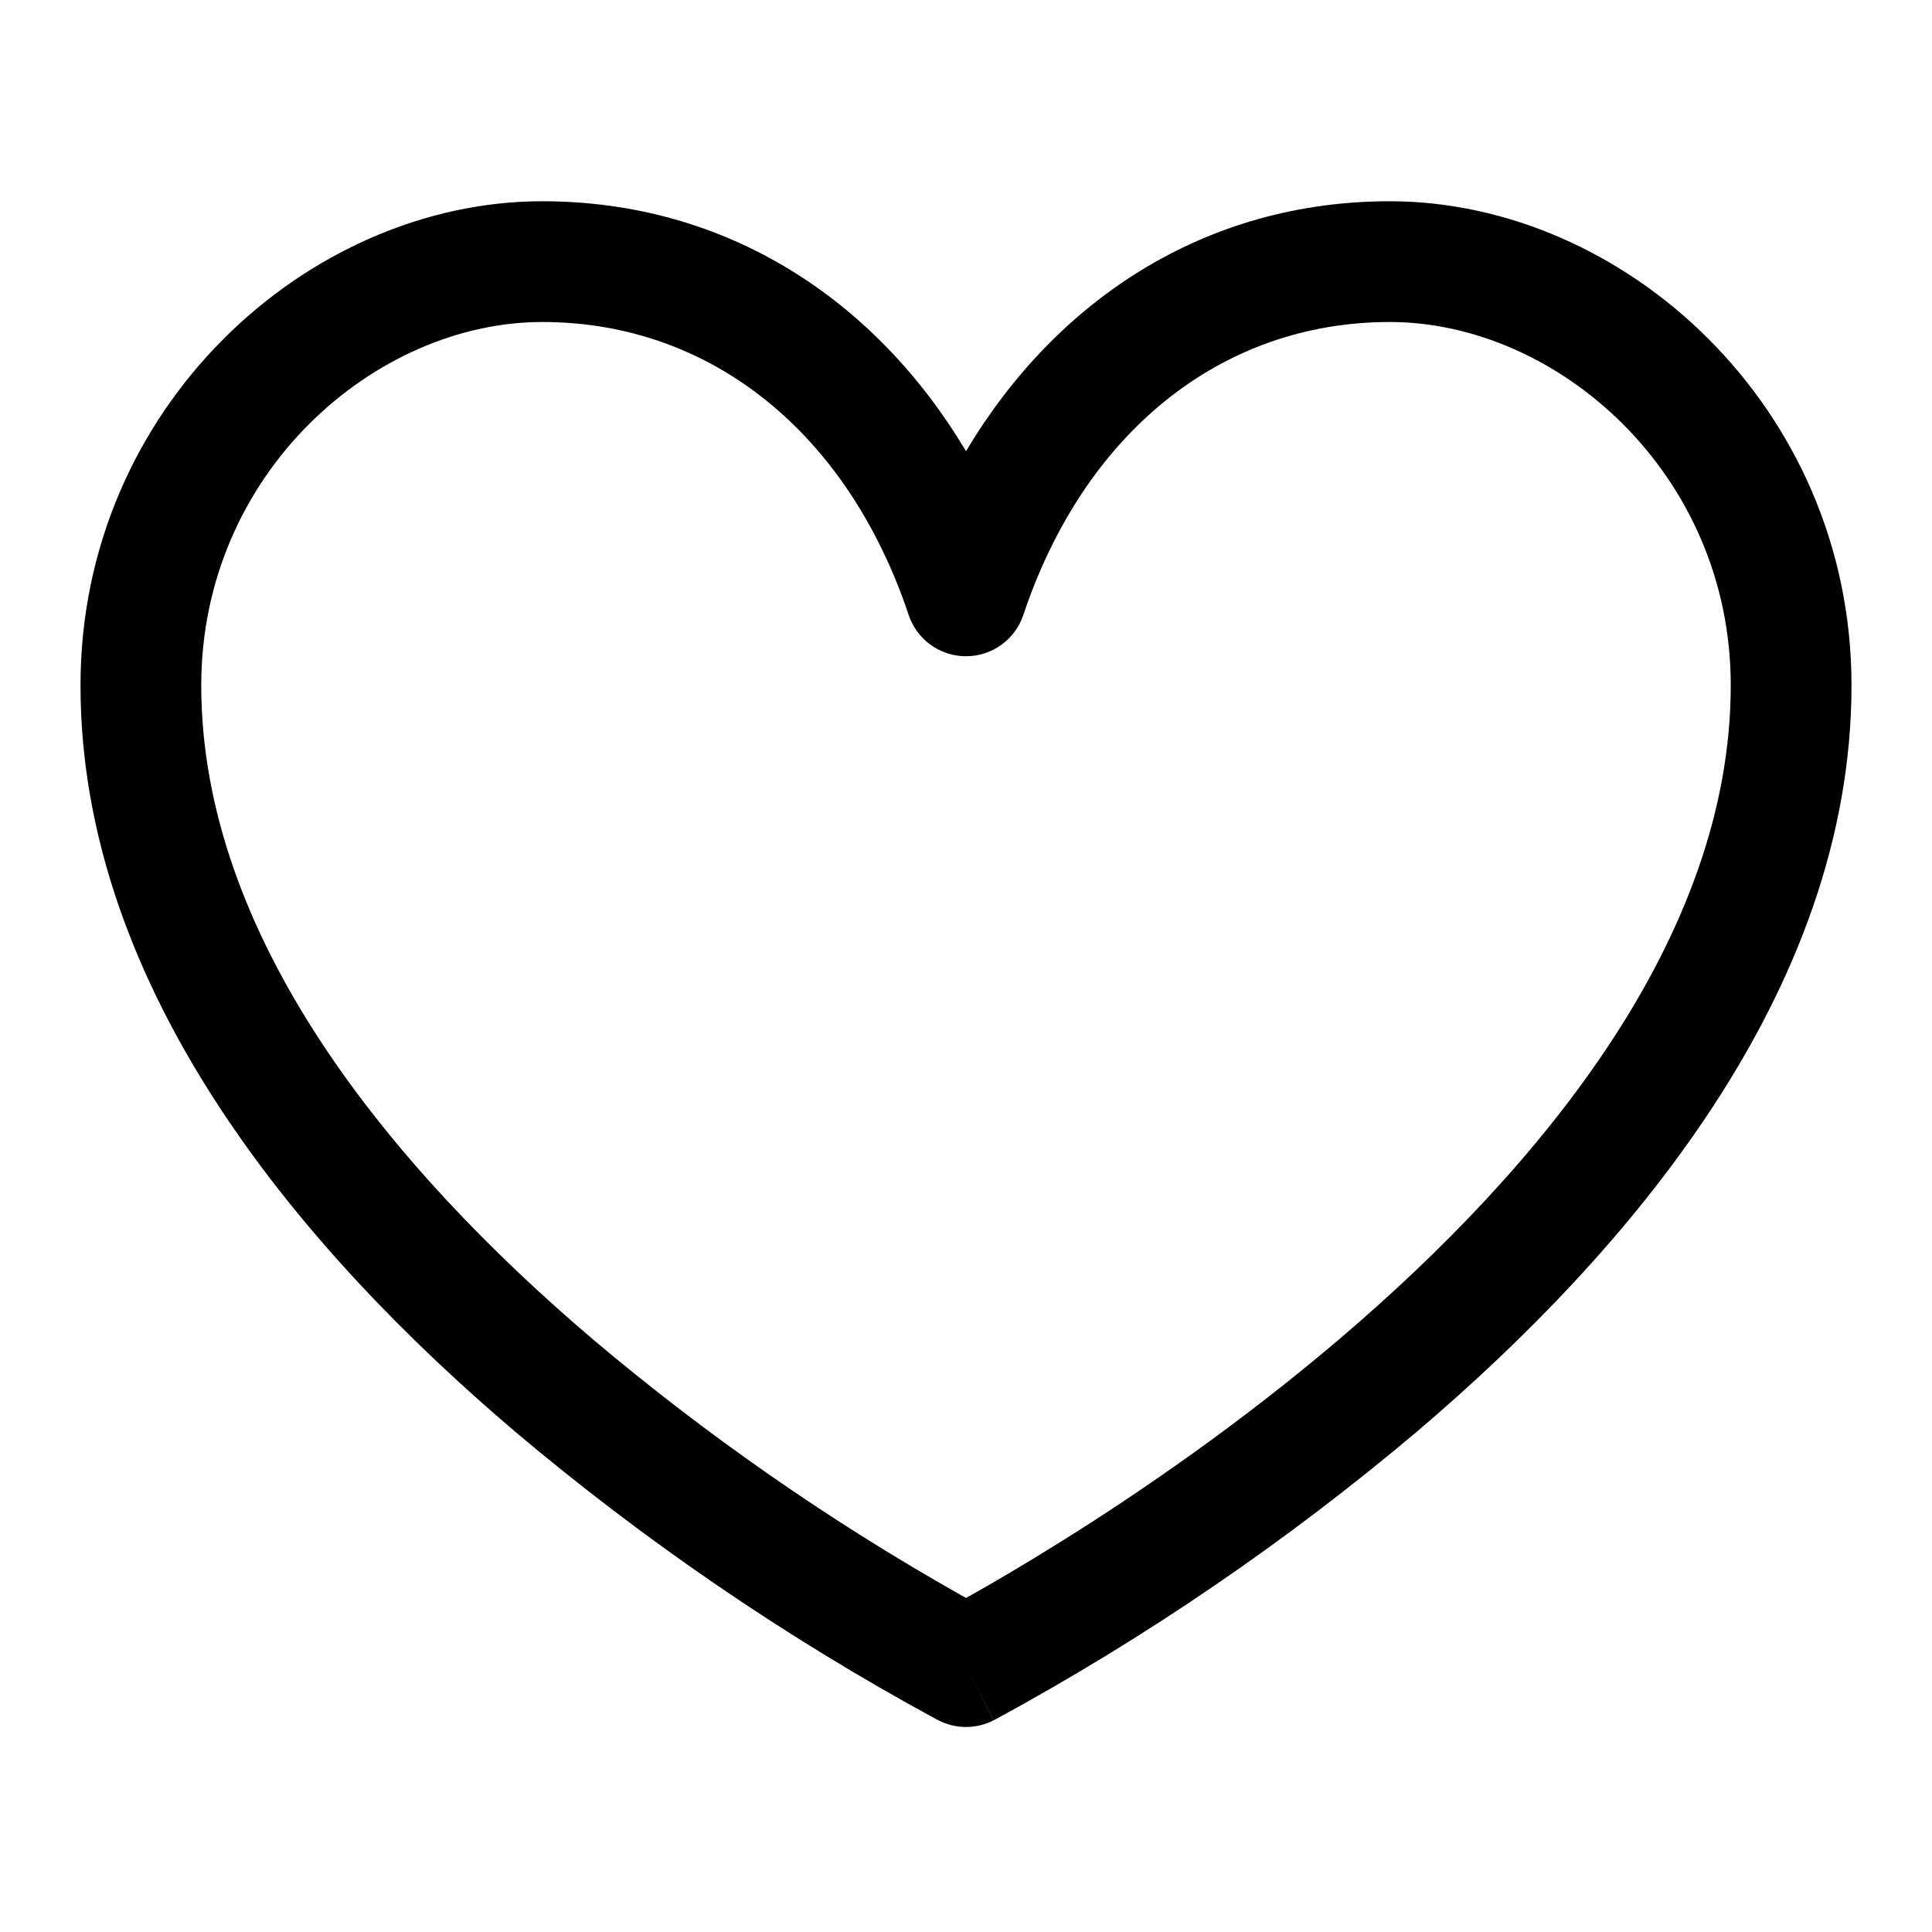
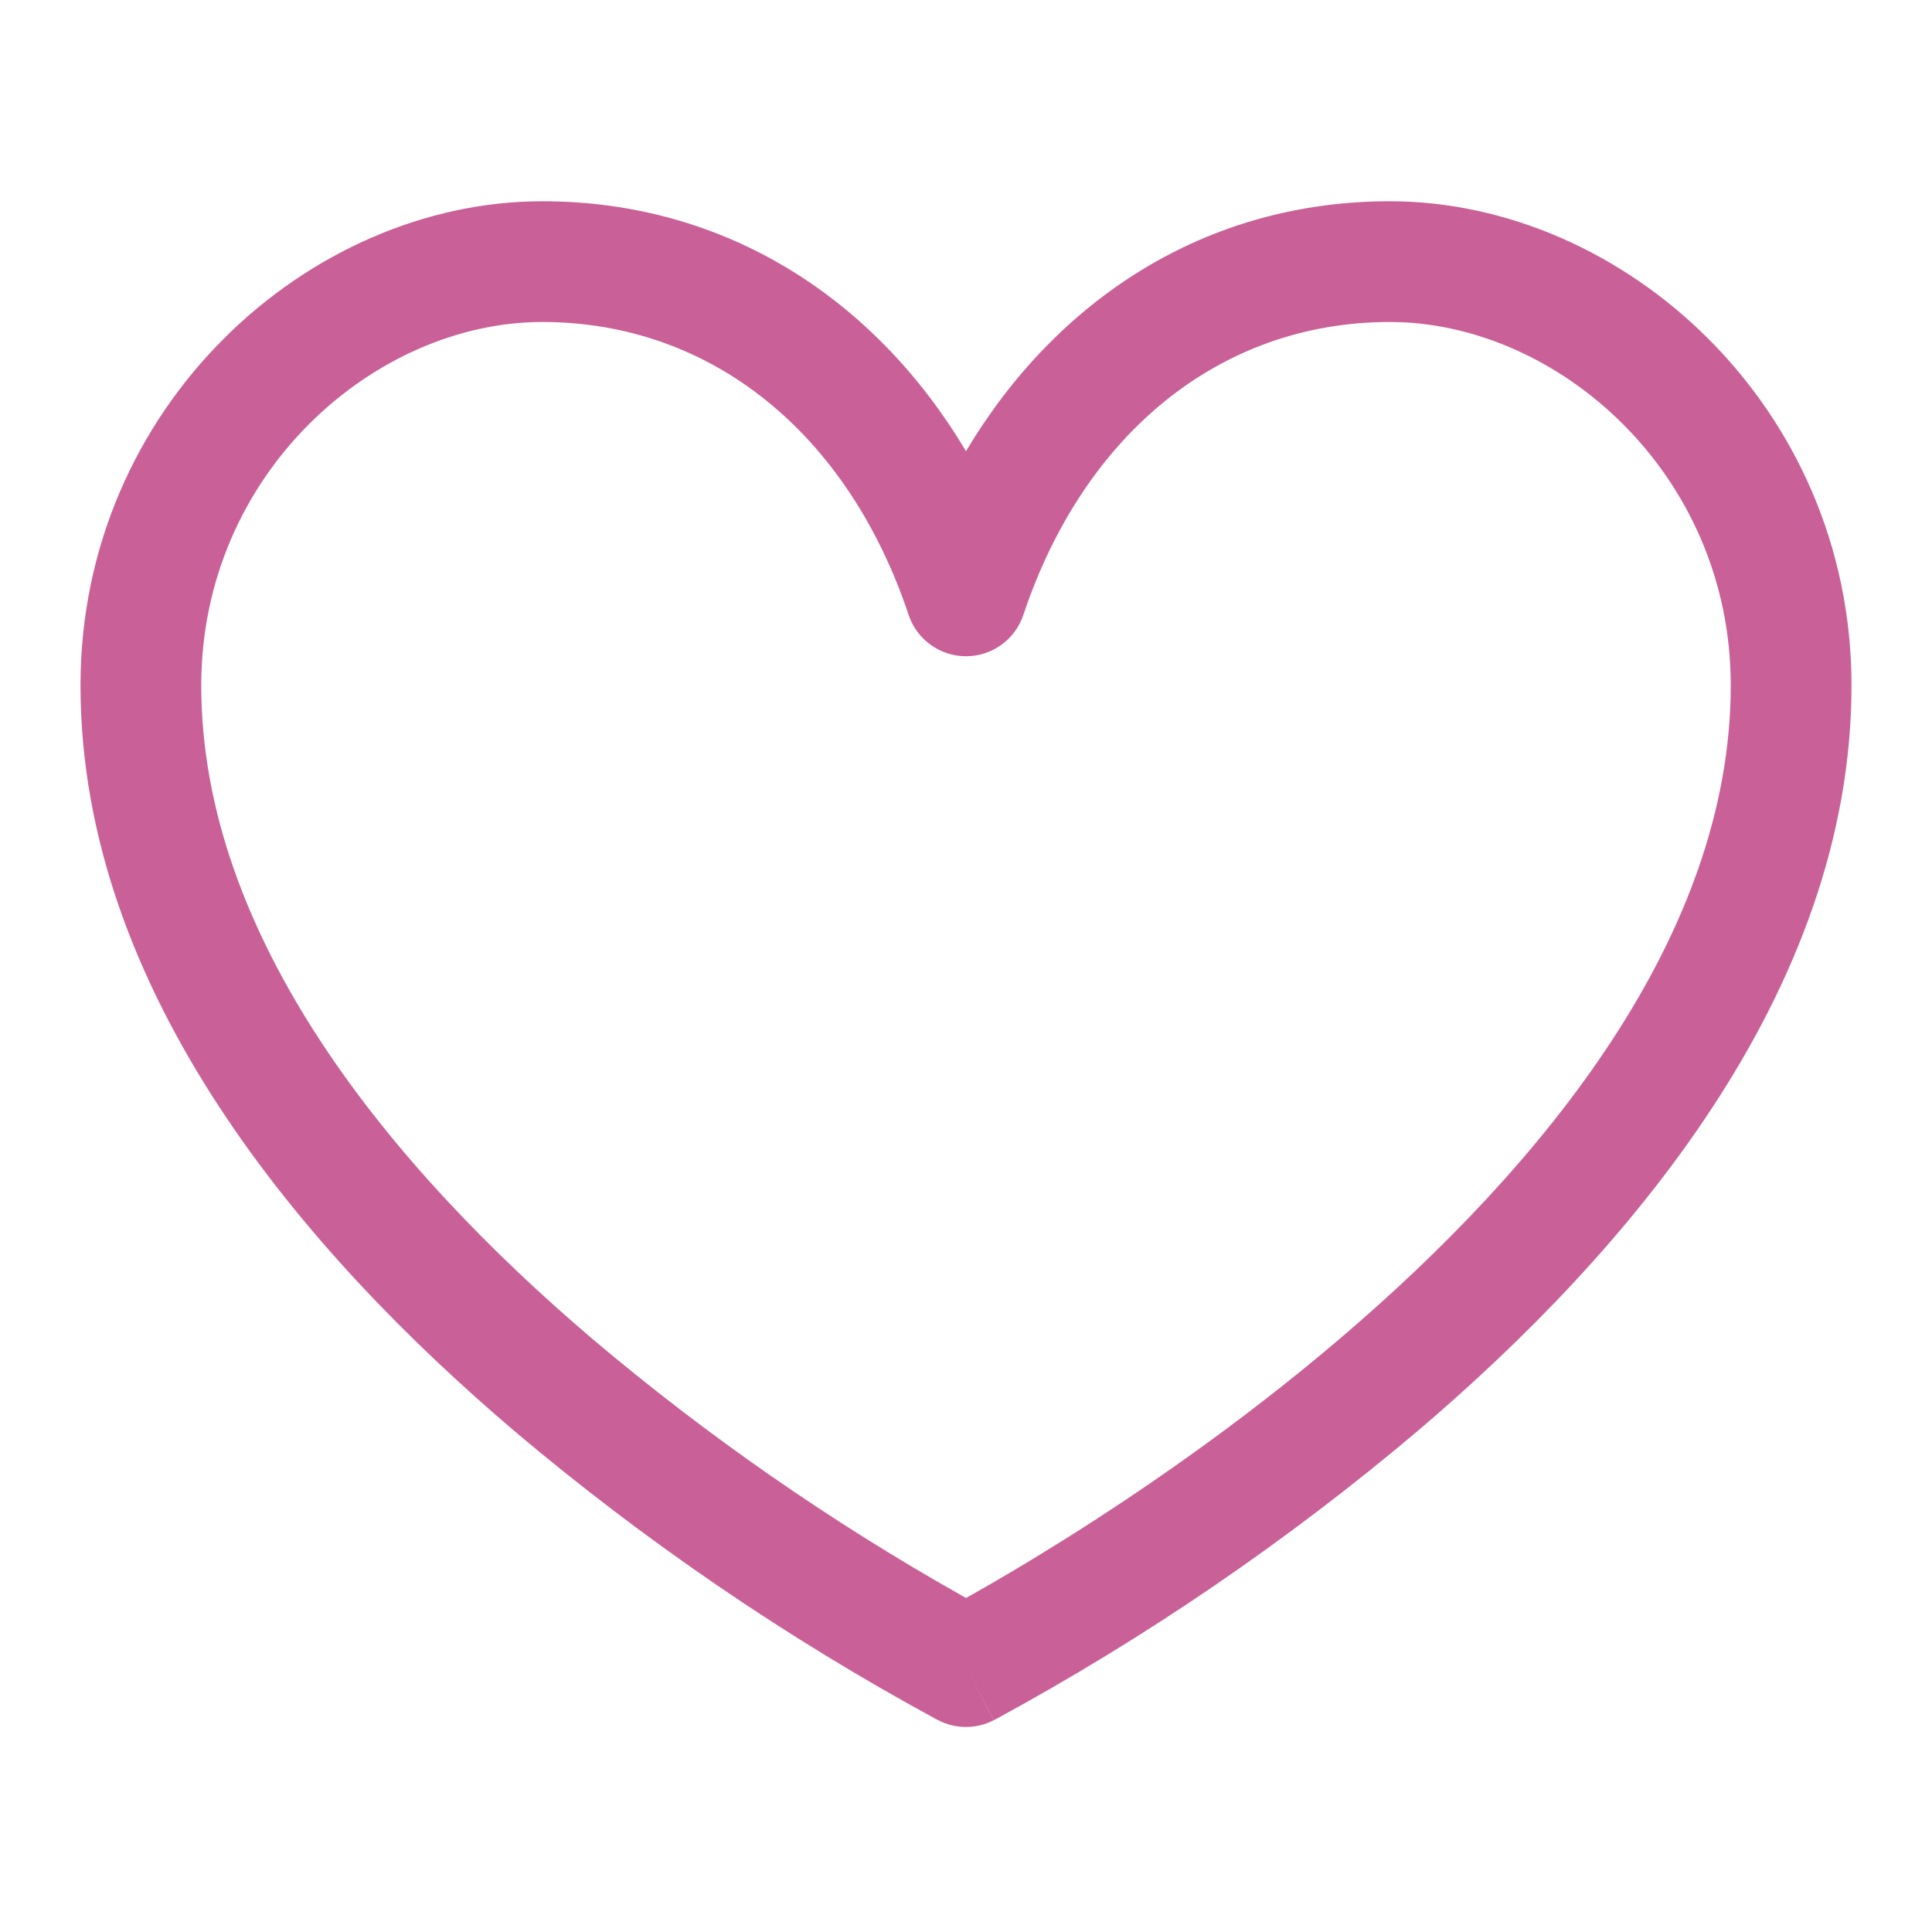
- <svg xmlns="http://www.w3.org/2000/svg" width="24" height="24" viewBox="0 0 24 24" class="octicon octicon-heart icon-sponsor mr-0 v-align-middle color-fg-sponsors anim-pulse-in">
-   <path fill="currentColor" d="m12 20.703.343.667a.748.748 0 0 1-.686 0l-.003-.002-.007-.003-.025-.013a31.138 31.138 0 0 1-5.233-3.576C3.8 15.573 1 12.332 1 8.514v-.001C1 5.053 3.829 2.5 6.736 2.5 9.03 2.5 10.881 3.726 12 5.605 13.12 3.726 14.97 2.5 17.264 2.5 20.17 2.5 23 5.052 23 8.514c0 3.818-2.801 7.06-5.389 9.262a31.148 31.148 0 0 1-5.233 3.576l-.025.013-.007.003-.002.001ZM6.736 4C4.657 4 2.5 5.88 2.5 8.514c0 3.107 2.324 5.96 4.861 8.12a29.655 29.655 0 0 0 4.566 3.175l.073.041.073-.04c.271-.153.661-.38 1.13-.674.94-.588 2.19-1.441 3.436-2.502 2.537-2.16 4.861-5.013 4.861-8.12C21.5 5.88 19.343 4 17.264 4c-2.106 0-3.801 1.389-4.553 3.643a.751.751 0 0 1-1.422 0C10.537 5.389 8.841 4 6.736 4Z" />
+ <svg xmlns="http://www.w3.org/2000/svg" width="24" height="24" viewBox="0 0 24 24">
+   <path fill="#c96198" d="m12 20.703.343.667a.748.748 0 0 1-.686 0l-.003-.002-.007-.003-.025-.013a31.138 31.138 0 0 1-5.233-3.576C3.8 15.573 1 12.332 1 8.514v-.001C1 5.053 3.829 2.5 6.736 2.5 9.03 2.5 10.881 3.726 12 5.605 13.12 3.726 14.97 2.5 17.264 2.5 20.17 2.5 23 5.052 23 8.514c0 3.818-2.801 7.06-5.389 9.262a31.148 31.148 0 0 1-5.233 3.576l-.025.013-.007.003-.002.001ZM6.736 4C4.657 4 2.5 5.88 2.5 8.514c0 3.107 2.324 5.96 4.861 8.12a29.655 29.655 0 0 0 4.566 3.175l.073.041.073-.04c.271-.153.661-.38 1.13-.674.94-.588 2.19-1.441 3.436-2.502 2.537-2.16 4.861-5.013 4.861-8.12C21.5 5.88 19.343 4 17.264 4c-2.106 0-3.801 1.389-4.553 3.643a.751.751 0 0 1-1.422 0C10.537 5.389 8.841 4 6.736 4Z" />
</svg>
